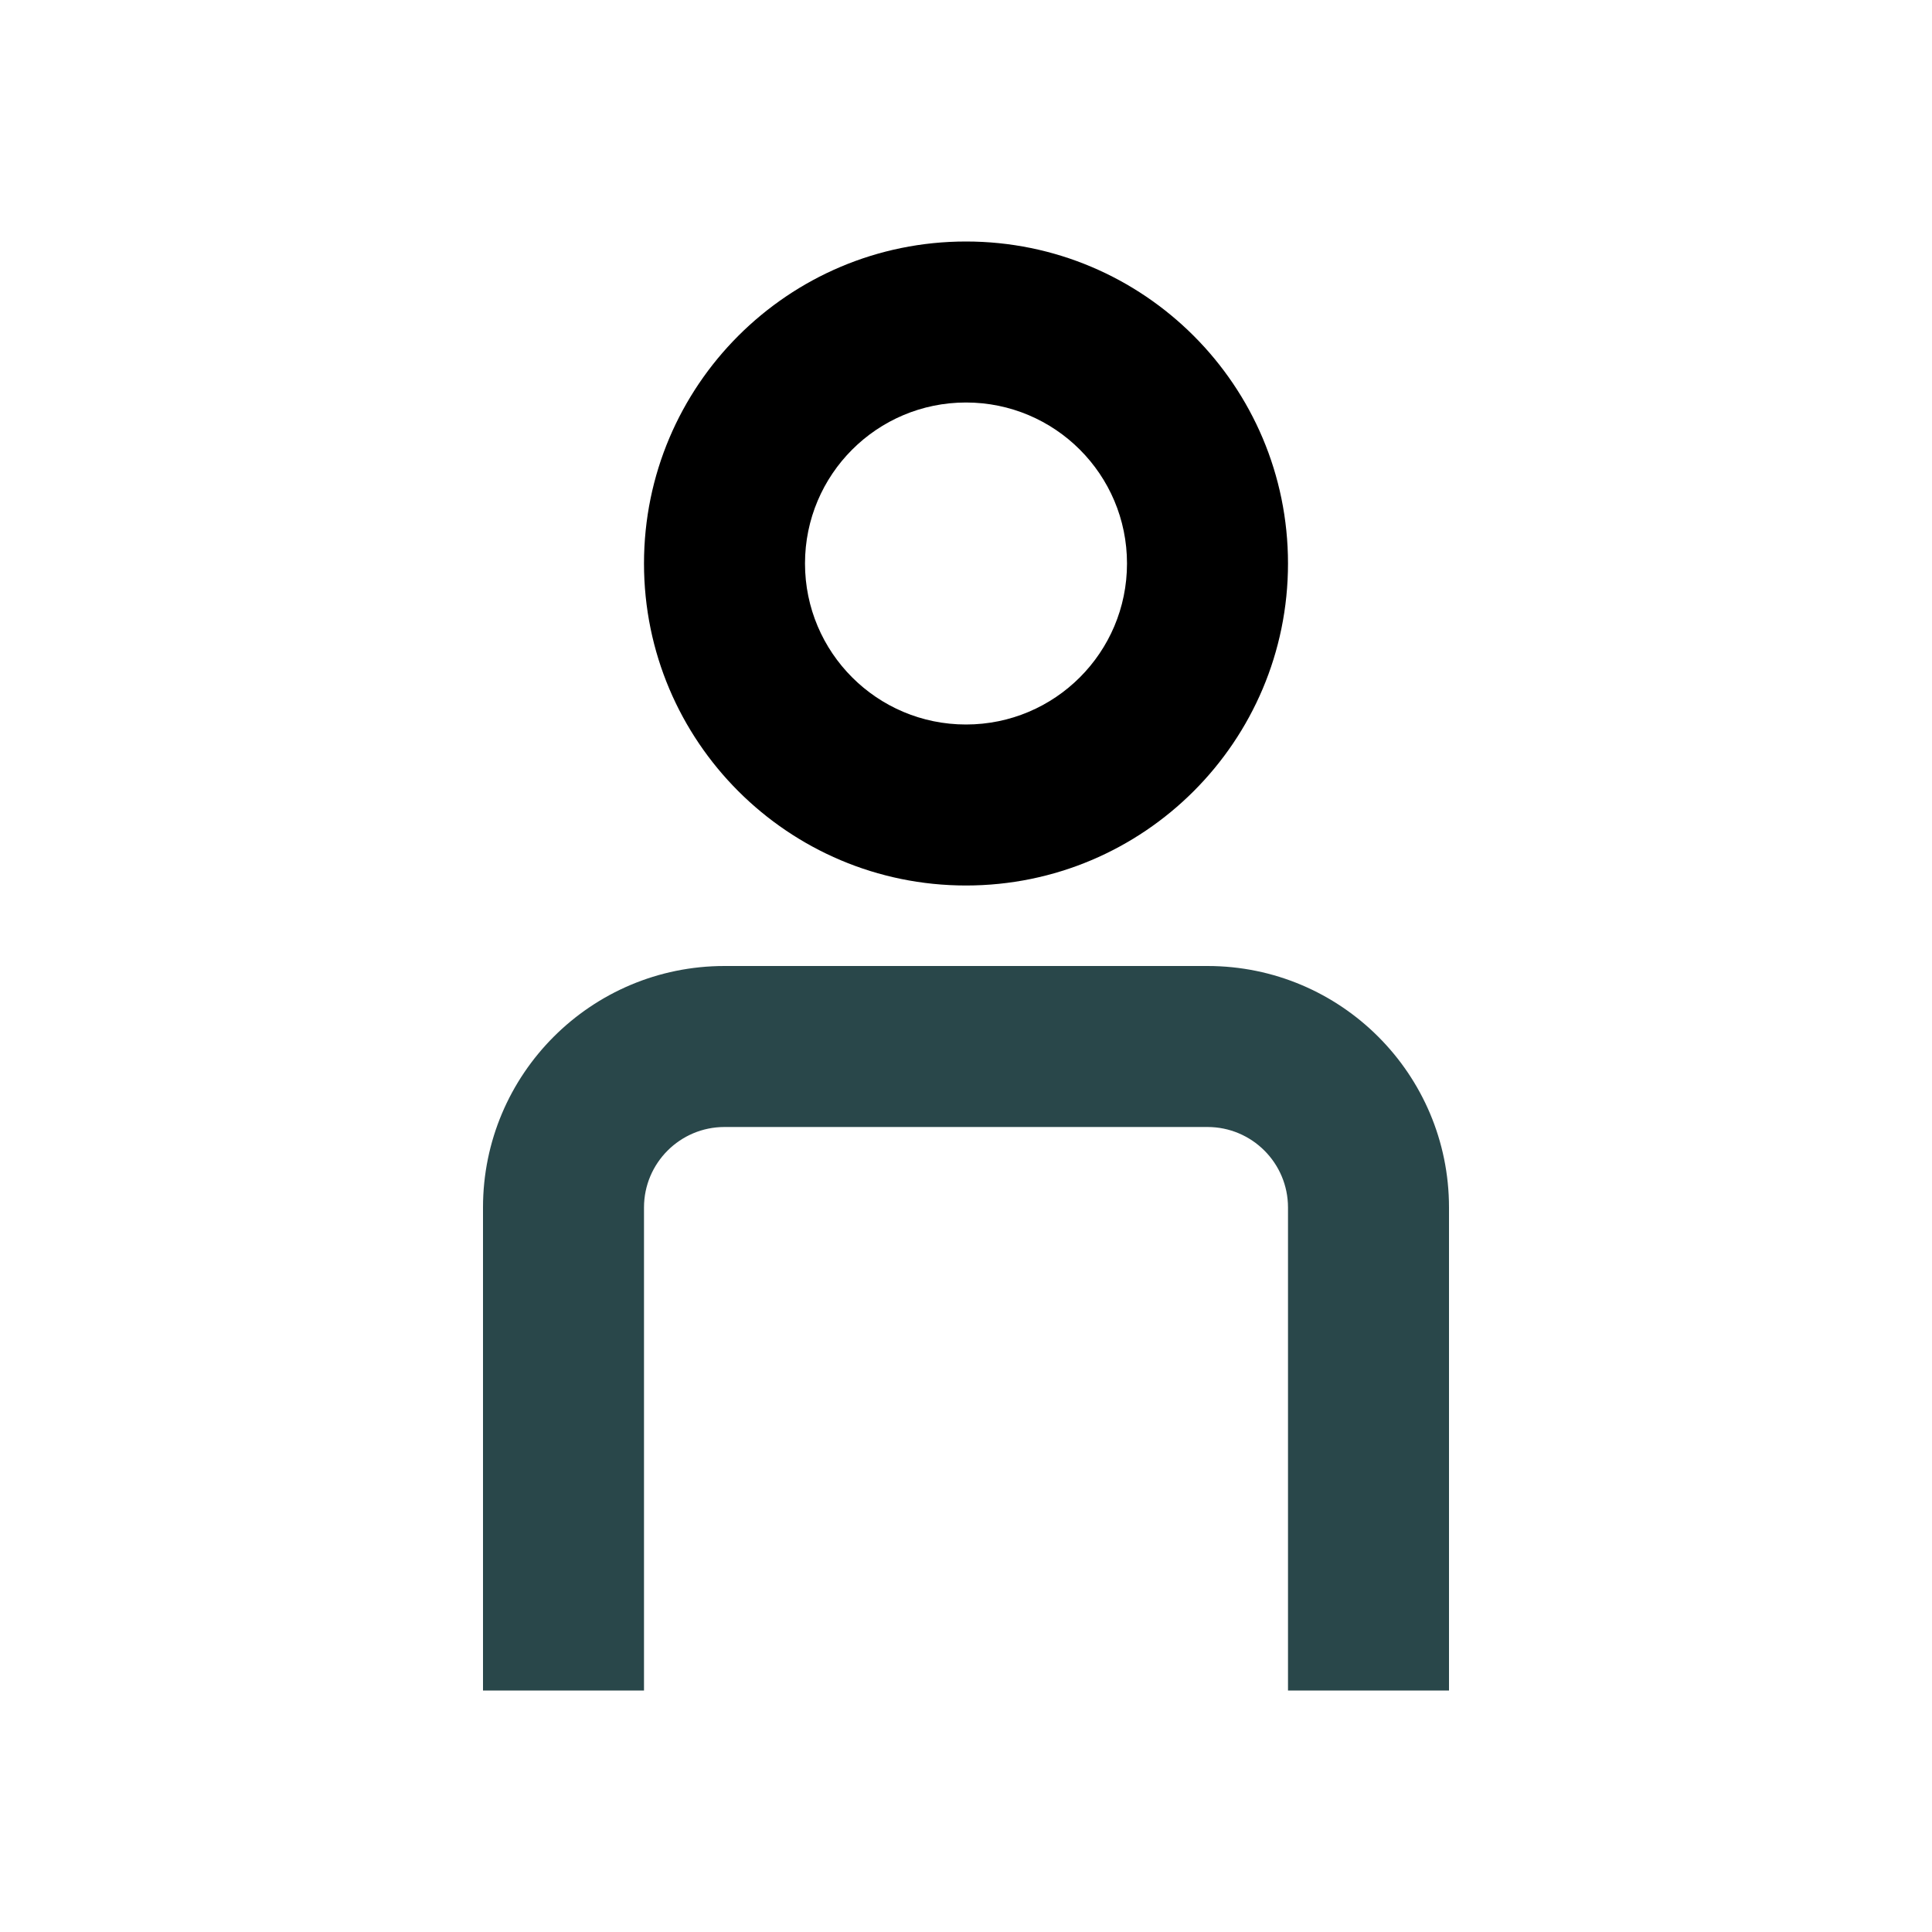
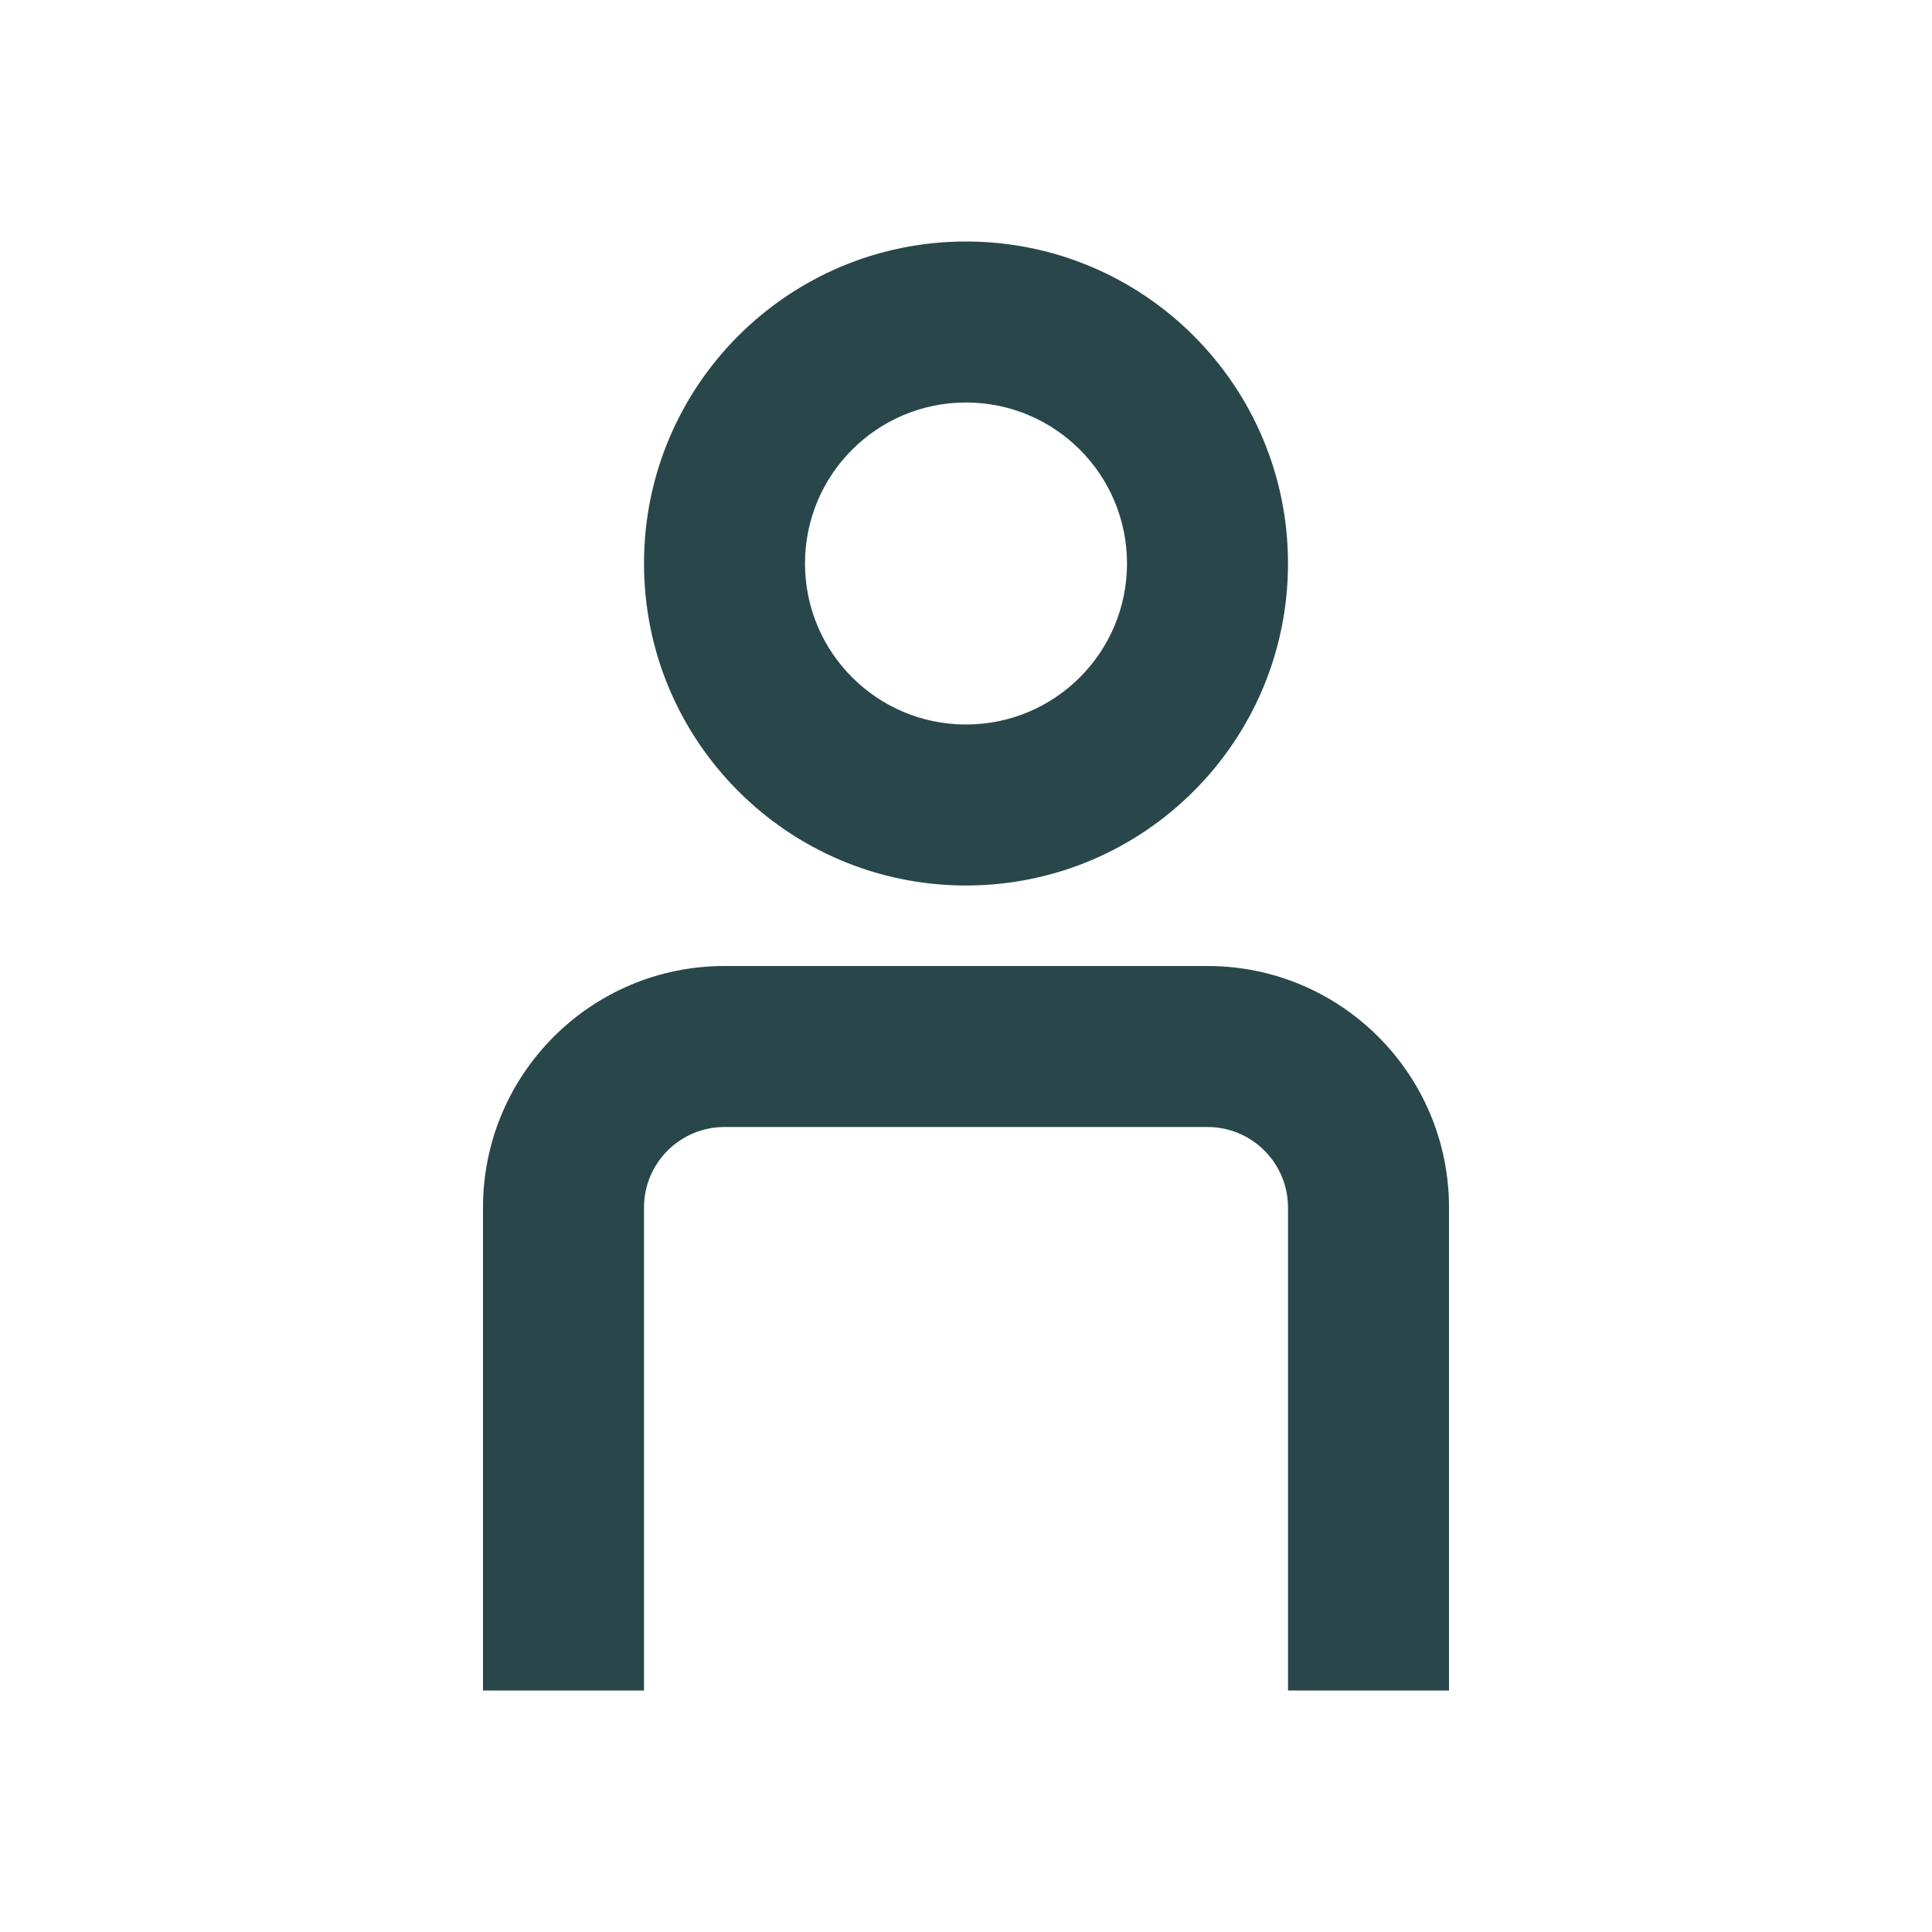
<svg xmlns="http://www.w3.org/2000/svg" width="24" height="24" viewBox="0 0 24 24" fill="none">
-   <path fill-rule="evenodd" clip-rule="evenodd" d="M16 7C16 9.209 14.209 11 12 11C9.791 11 8 9.209 8 7C8 4.791 9.791 3 12 3C14.209 3 16 4.791 16 7ZM14 7C14 8.105 13.105 9 12 9C10.895 9 10 8.105 10 7C10 5.895 10.895 5 12 5C13.105 5 14 5.895 14 7Z" fill="currentColor" />
+   <path fill-rule="evenodd" clip-rule="evenodd" d="M16 7C16 9.209 14.209 11 12 11C9.791 11 8 9.209 8 7C8 4.791 9.791 3 12 3C14.209 3 16 4.791 16 7ZM14 7C14 8.105 13.105 9 12 9C10.895 9 10 8.105 10 7C10 5.895 10.895 5 12 5C13.105 5 14 5.895 14 7Z" fill="#29474a" />
  <path d="M16 15C16 14.448 15.552 14 15 14H9C8.448 14 8 14.448 8 15V21H6V15C6 13.343 7.343 12 9 12H15C16.657 12 18 13.343 18 15V21H16V15Z" fill="#29474a" />
</svg>
